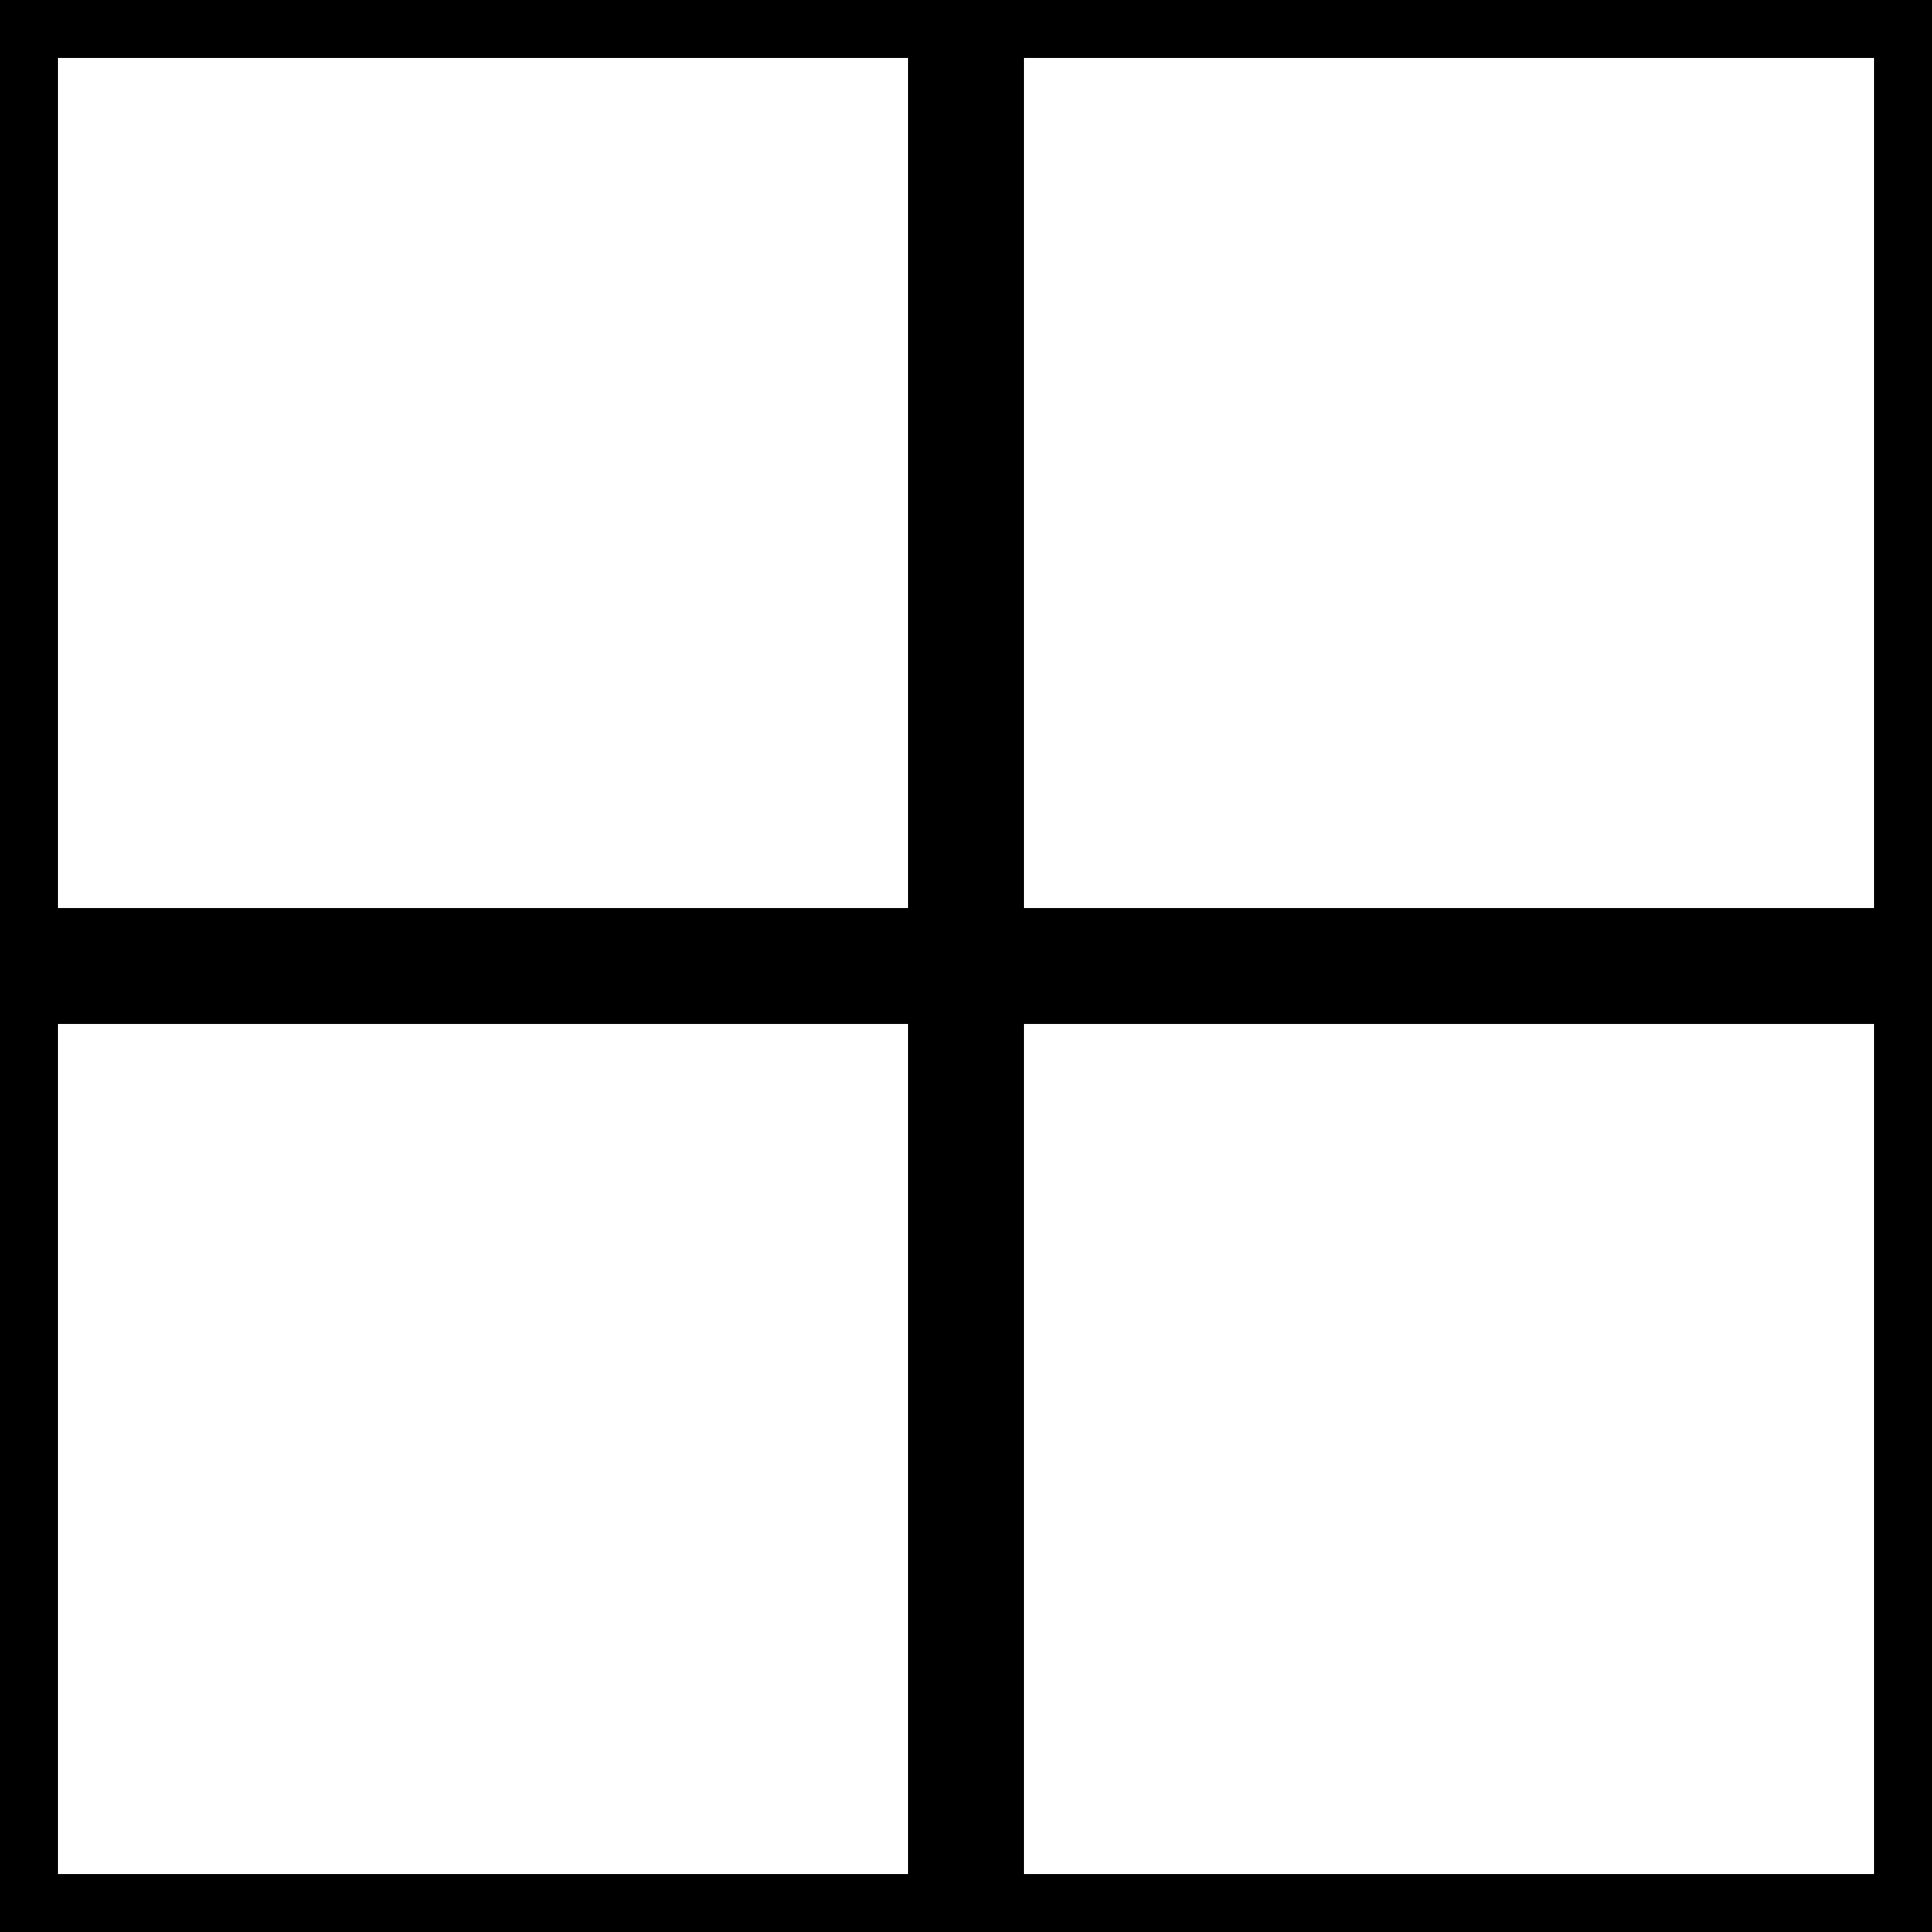
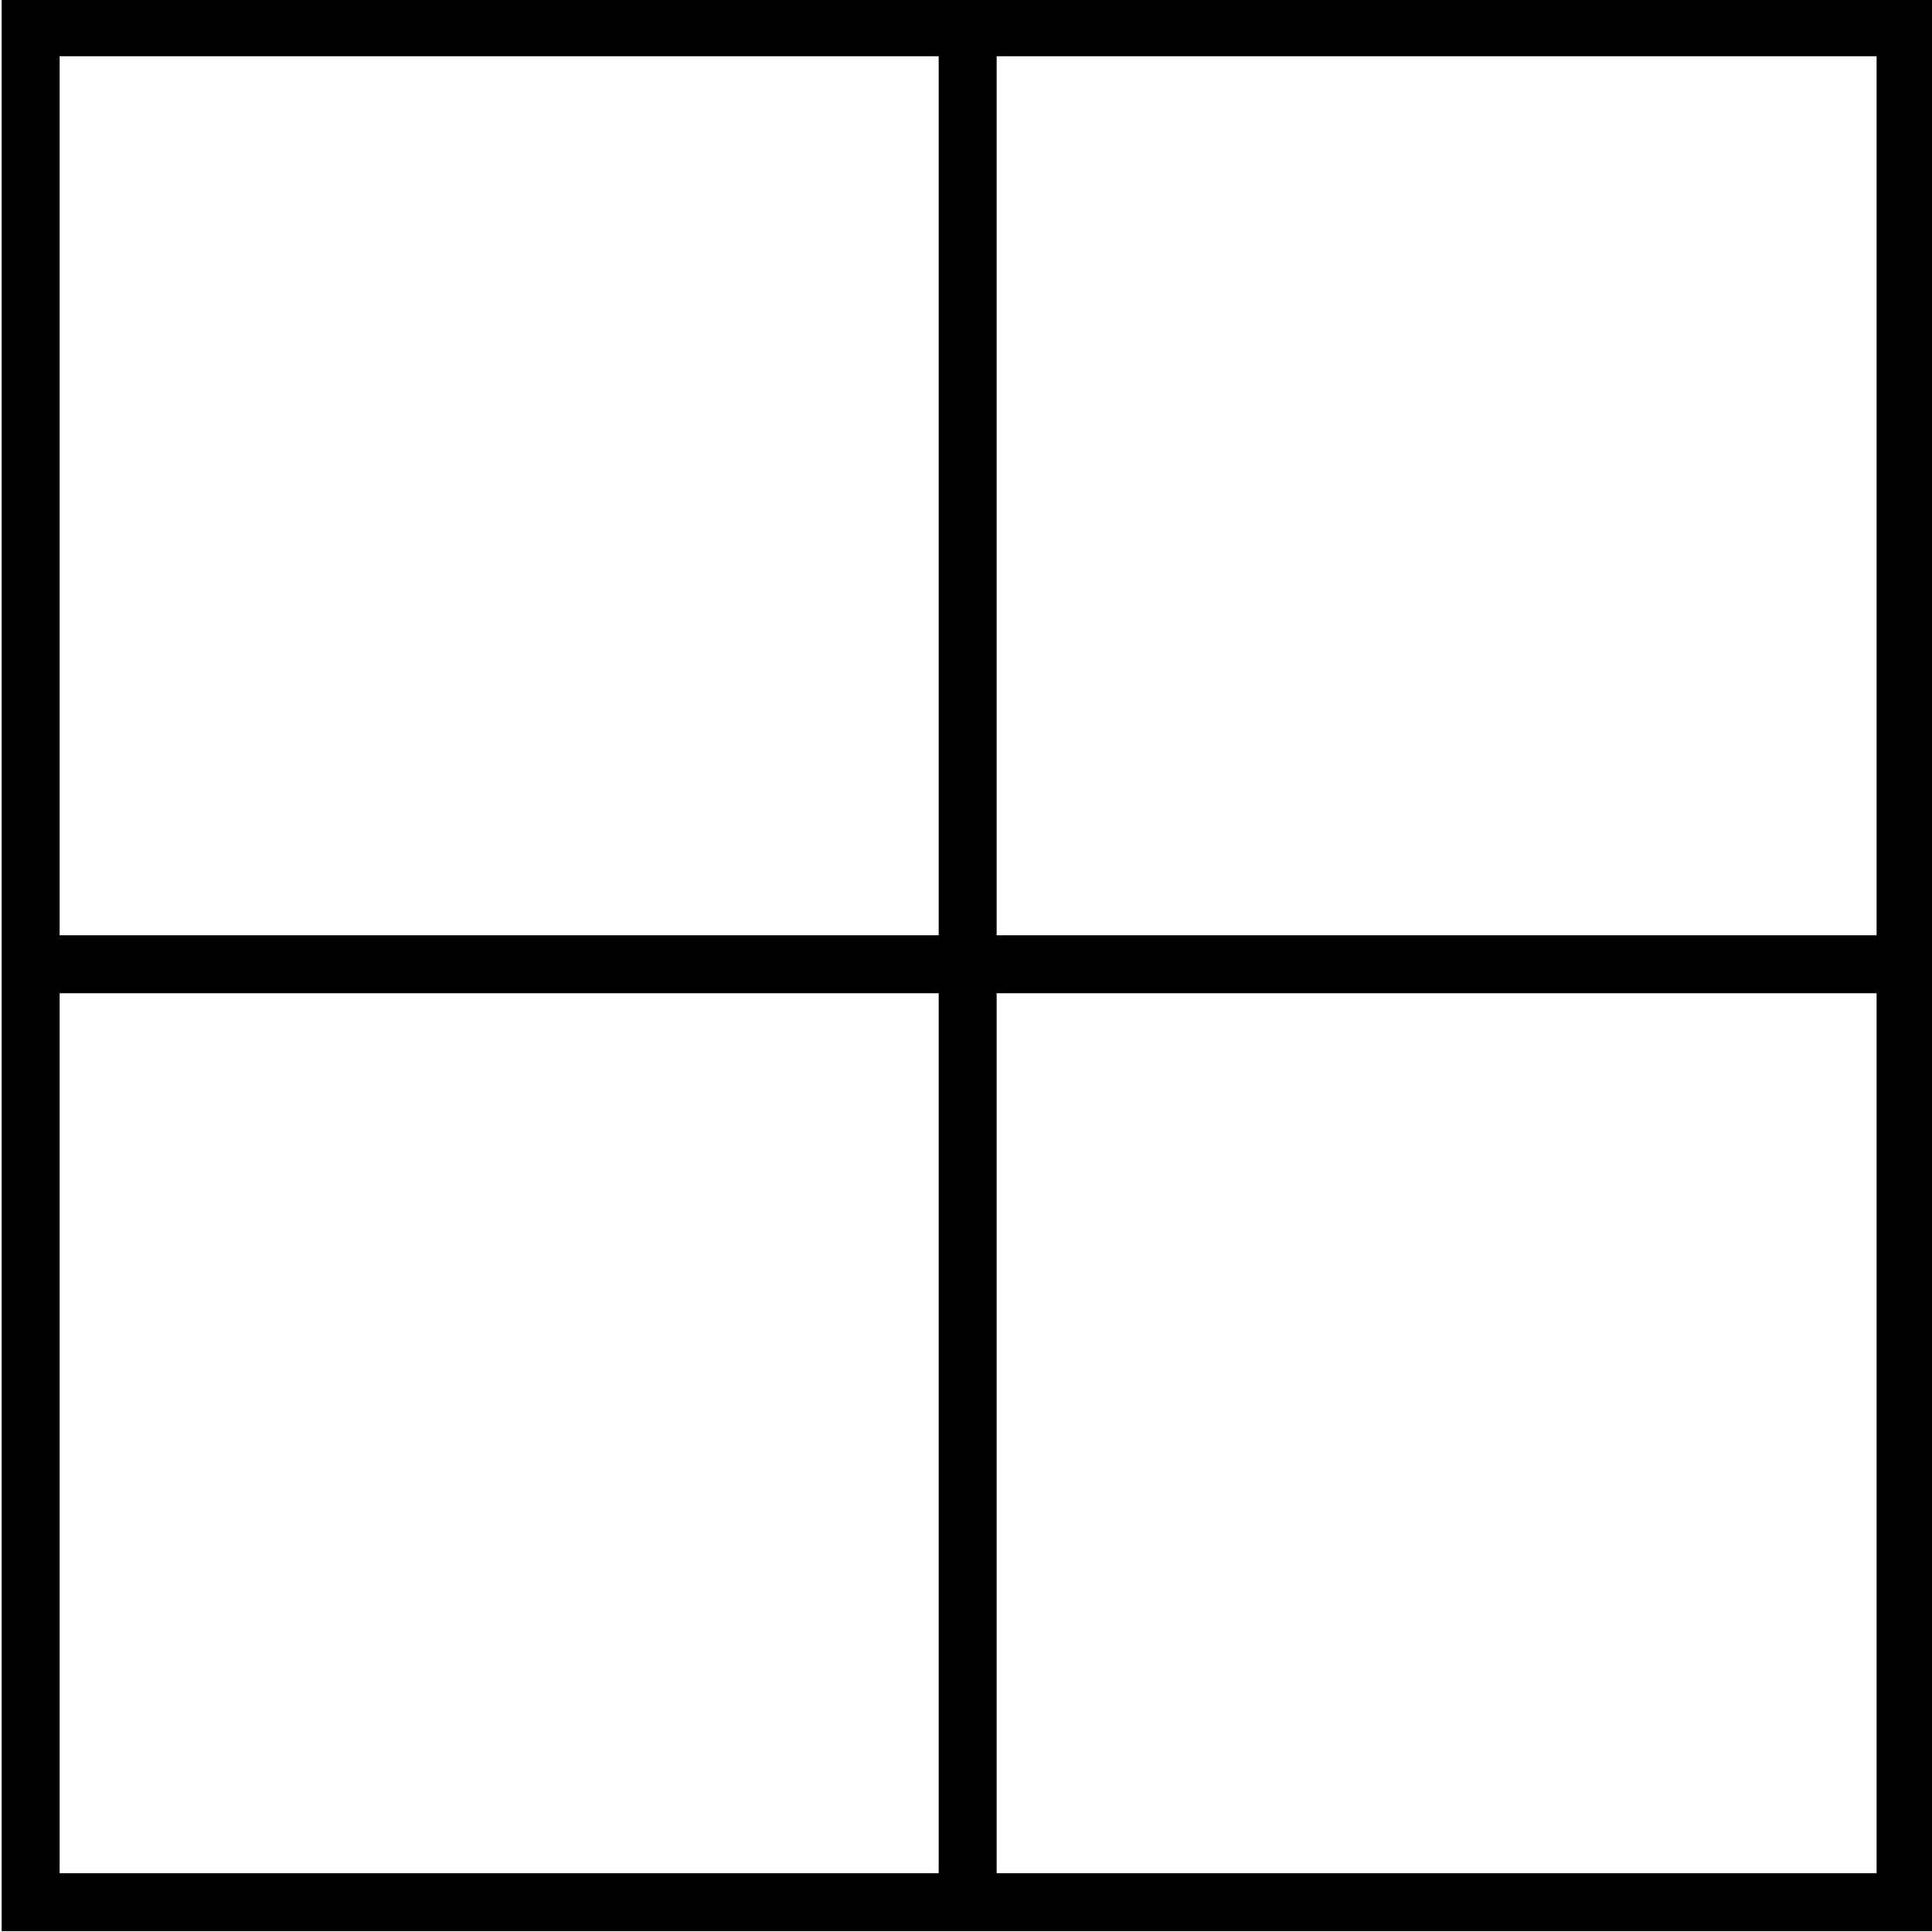
<svg xmlns="http://www.w3.org/2000/svg" id="Lager_1" viewBox="0 0 500 500">
-   <path d="m235,15v220H15V15h220M250,0H0v250h250V0h0Z" />
-   <path d="m485,15v220h-220V15h220M500,0h-250v250h250V0h0Z" />
-   <path d="m235,265v220H15v-220h220m15-15H0v250h250v-250h0Z" />
-   <path d="m485,265v220h-220v-220h220m15-15h-250v250h250v-250h0Z" />
+   <defs>
+     <style>.cls-1{fill:none;stroke:#000;stroke-miterlimit:10;stroke-width:15px;}</style>
+   </defs>
+   <rect class="cls-1" x="7.93" y="7.05" width="485.23" height="485.23" />
+   <rect x="242.93" y="4.88" width="15" height="492" />
+   <rect x="246.93" y="3.55" width="15" height="492" transform="translate(4.89 503.98) rotate(-90)" />
</svg>
